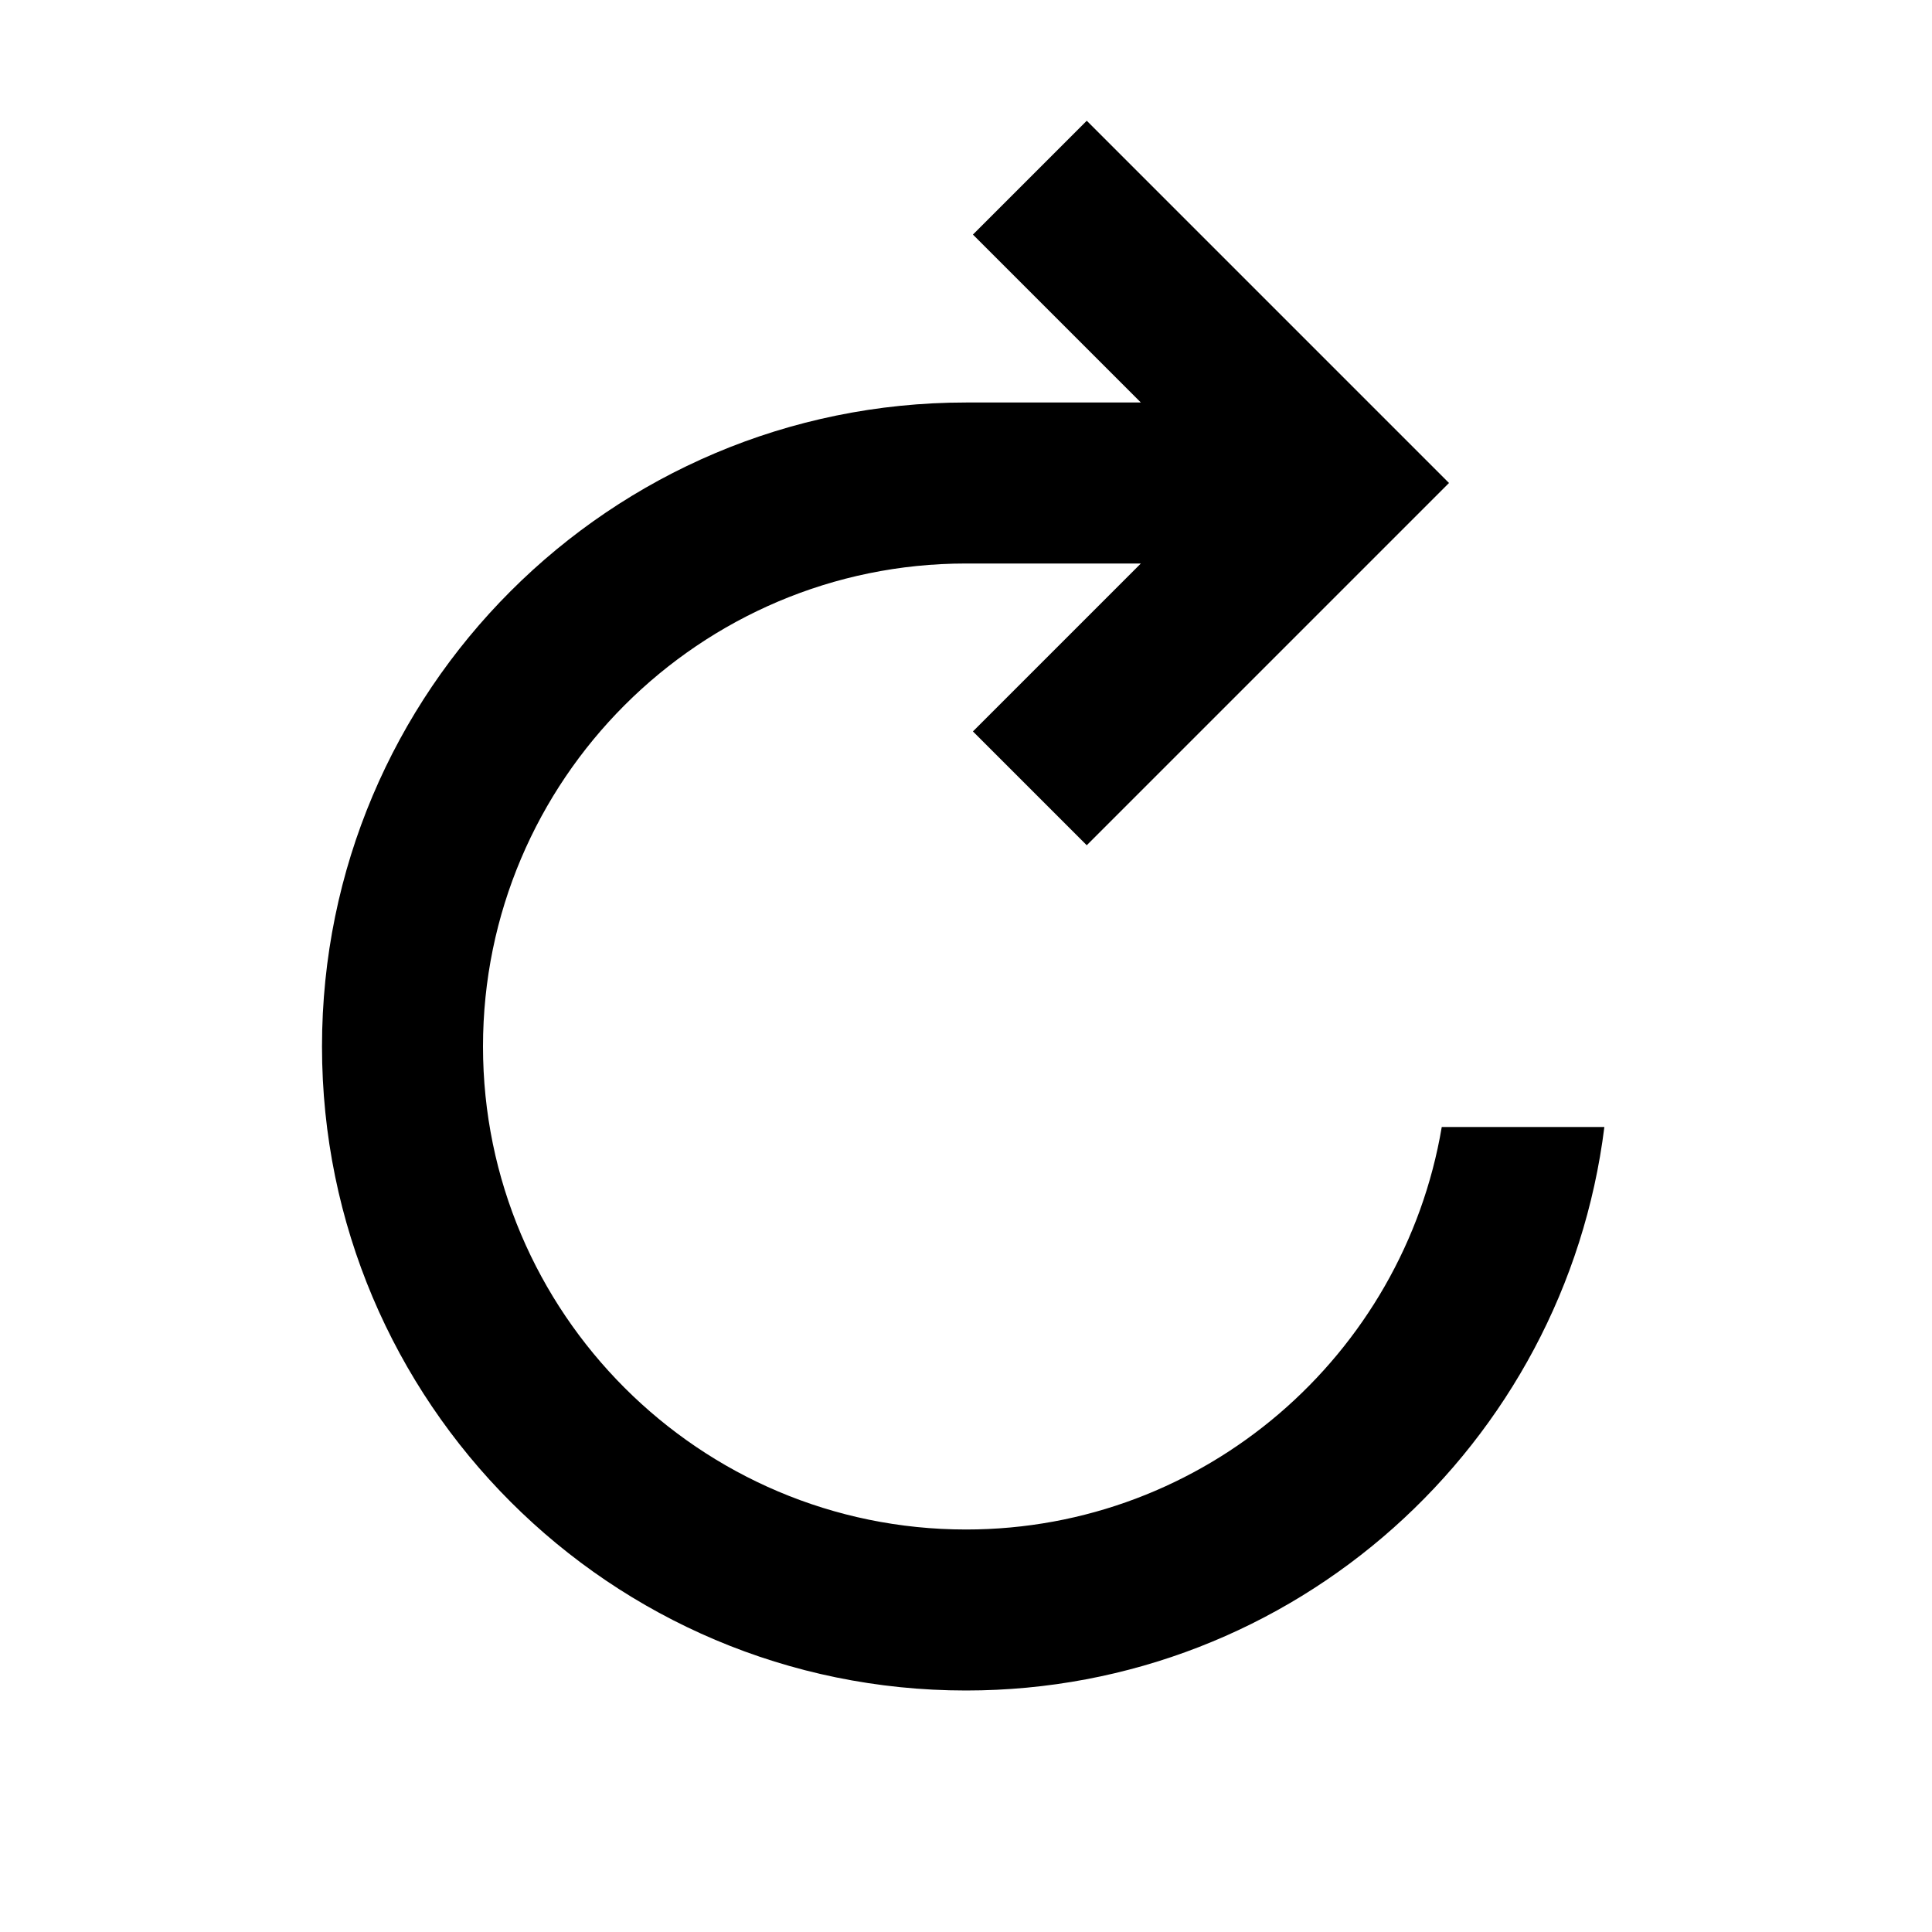
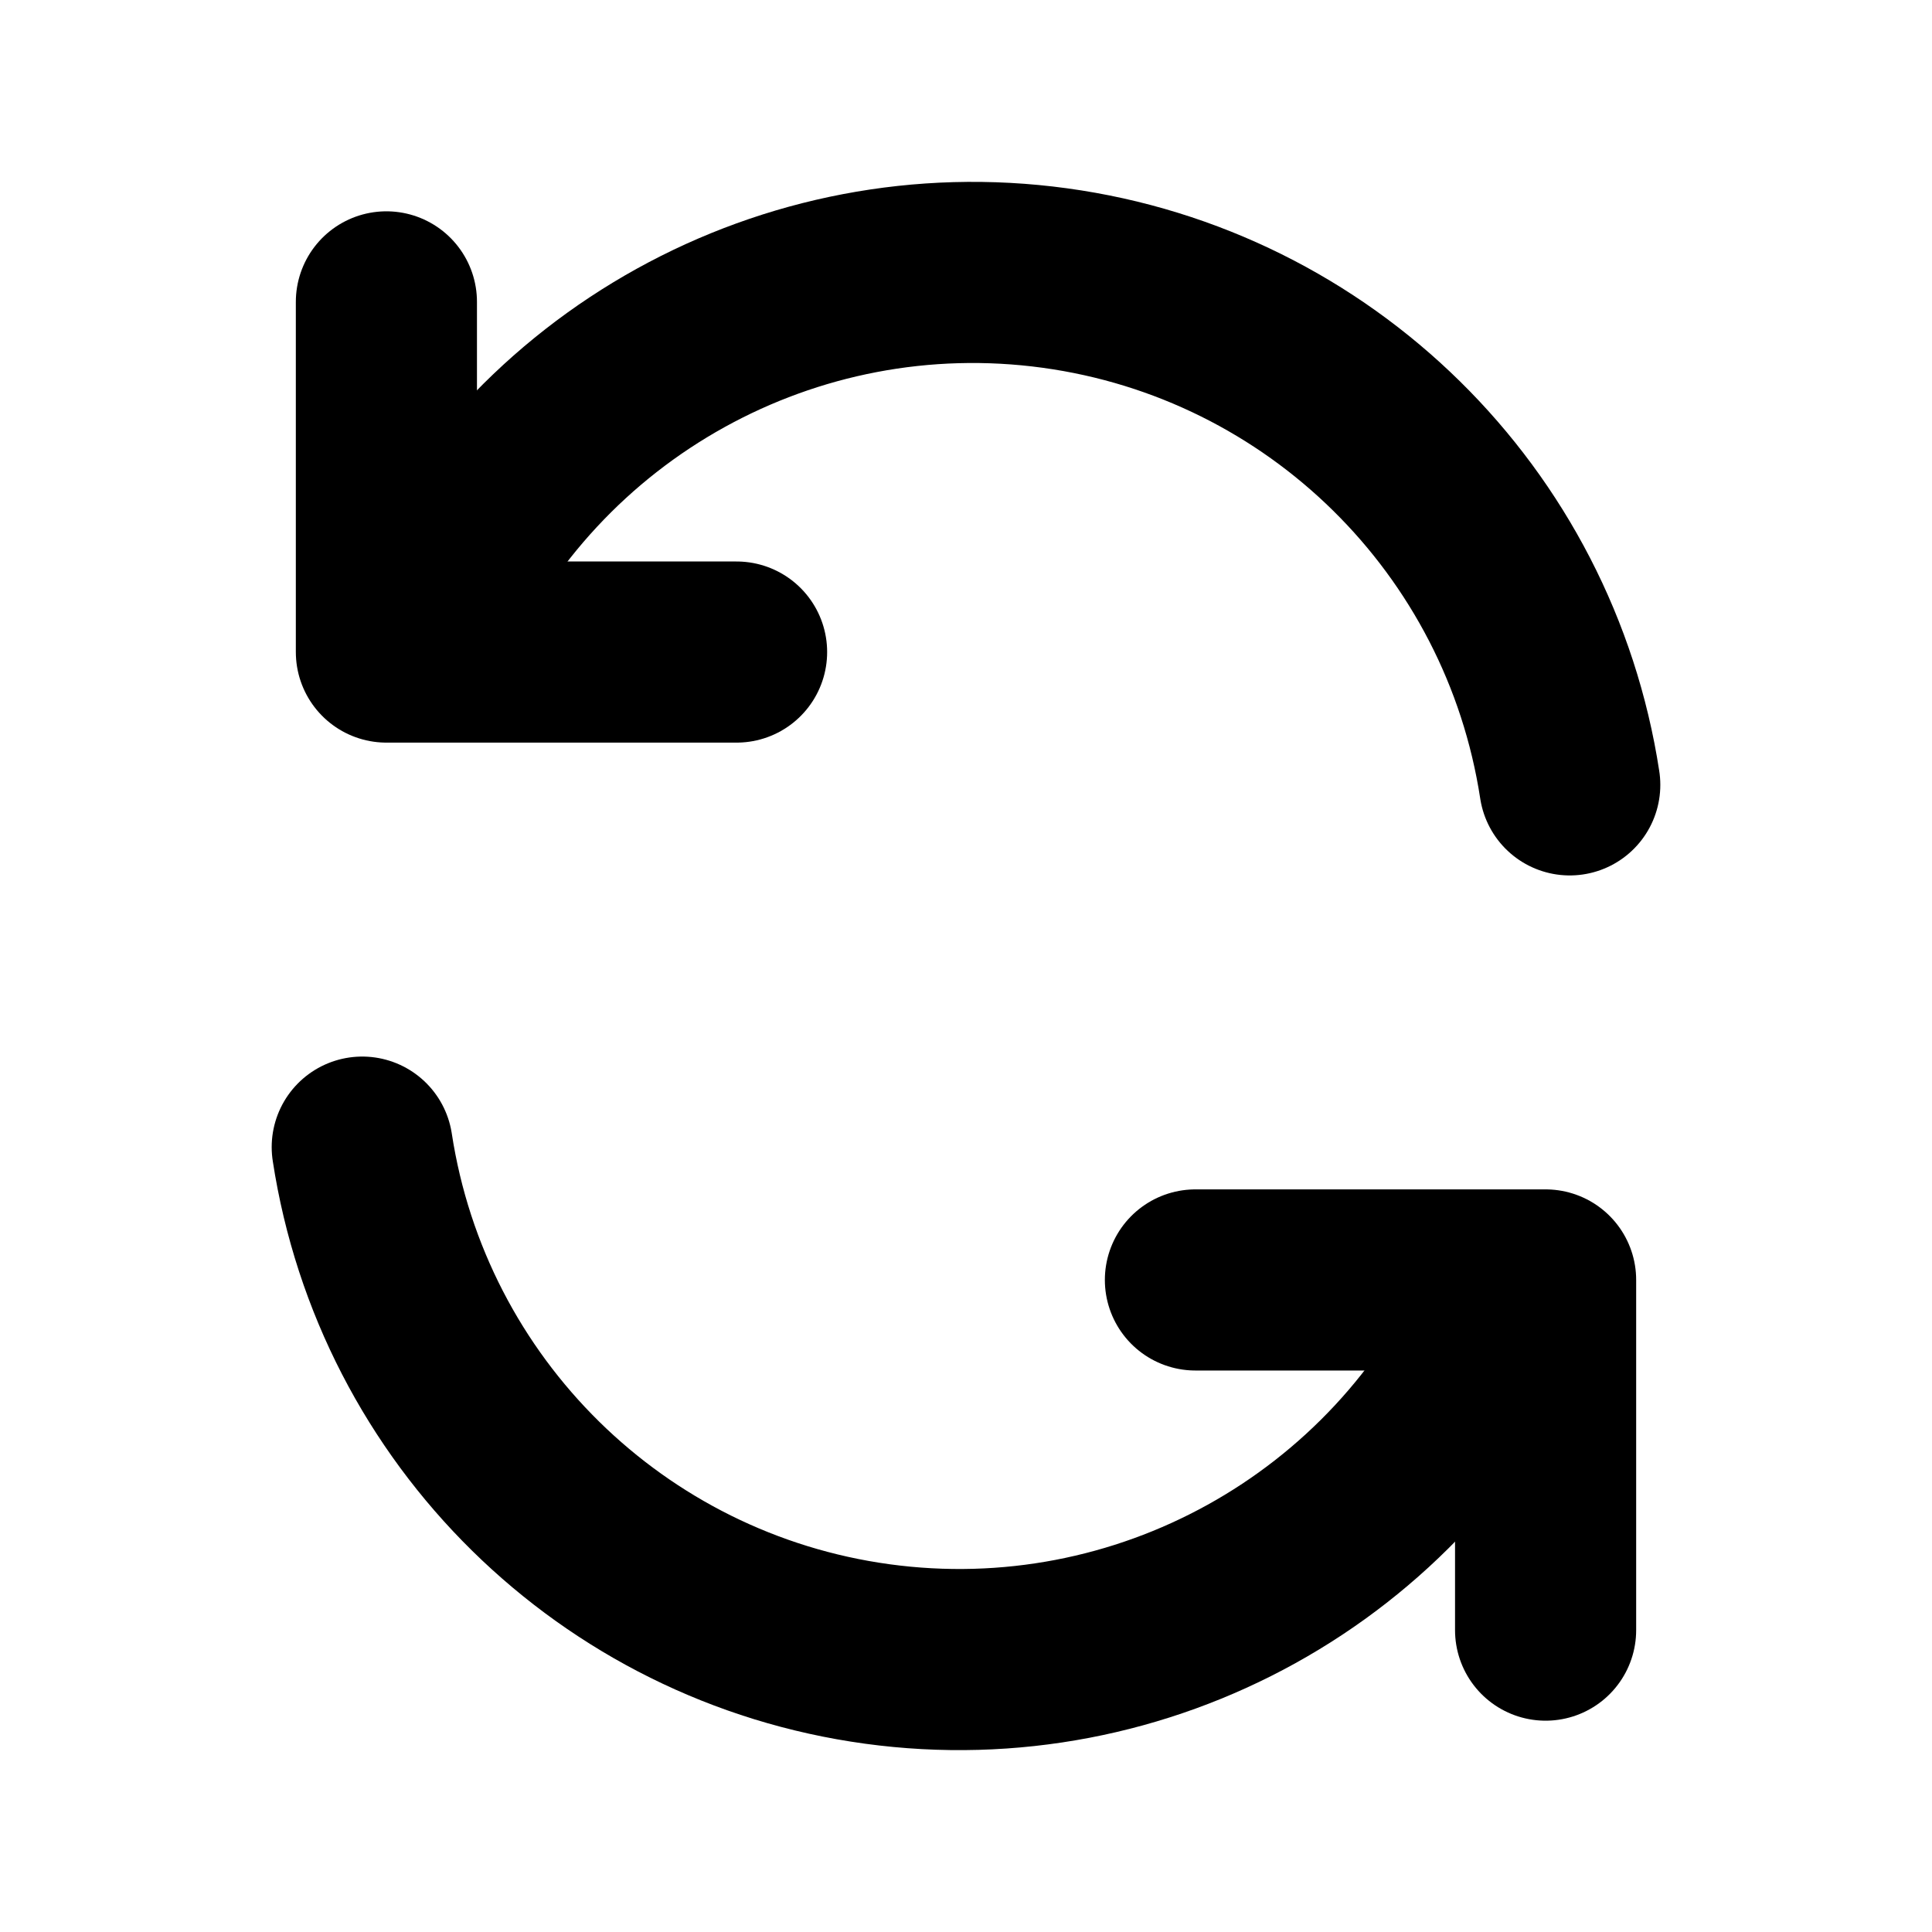
- <svg xmlns="http://www.w3.org/2000/svg" width="800px" height="800px" viewBox="0 0 24 24">
-   <rect x="0" fill="none" width="24" height="24" />
-   <g>
-     <path d="M17.91 14c-.478 2.833-2.943 5-5.91 5-3.308 0-6-2.692-6-6s2.692-6 6-6h2.172l-2.086 2.086L13.5 10.5 18 6l-4.5-4.5-1.414 1.414L14.172 5H12c-4.418 0-8 3.582-8 8s3.582 8 8 8c4.08 0 7.438-3.055 7.93-7h-2.02z" />
-   </g>
+ <svg xmlns="http://www.w3.org/2000/svg" width="16" height="16" viewBox="0 0 16 16" fill="none" stroke="#000000" stroke-width="1.5" stroke-linecap="round" stroke-linejoin="round">
+   <path d="M13 6.5A5 5 0 0 0 3.5 5.2" />
+   <path d="M3.2 2.5v2.9h2.9" />
+   <path d="M3 9.5a5 5 0 0 0 9.5 1.3" />
+   <path d="M12.8 13.5v-2.9H9.9" />
</svg>
